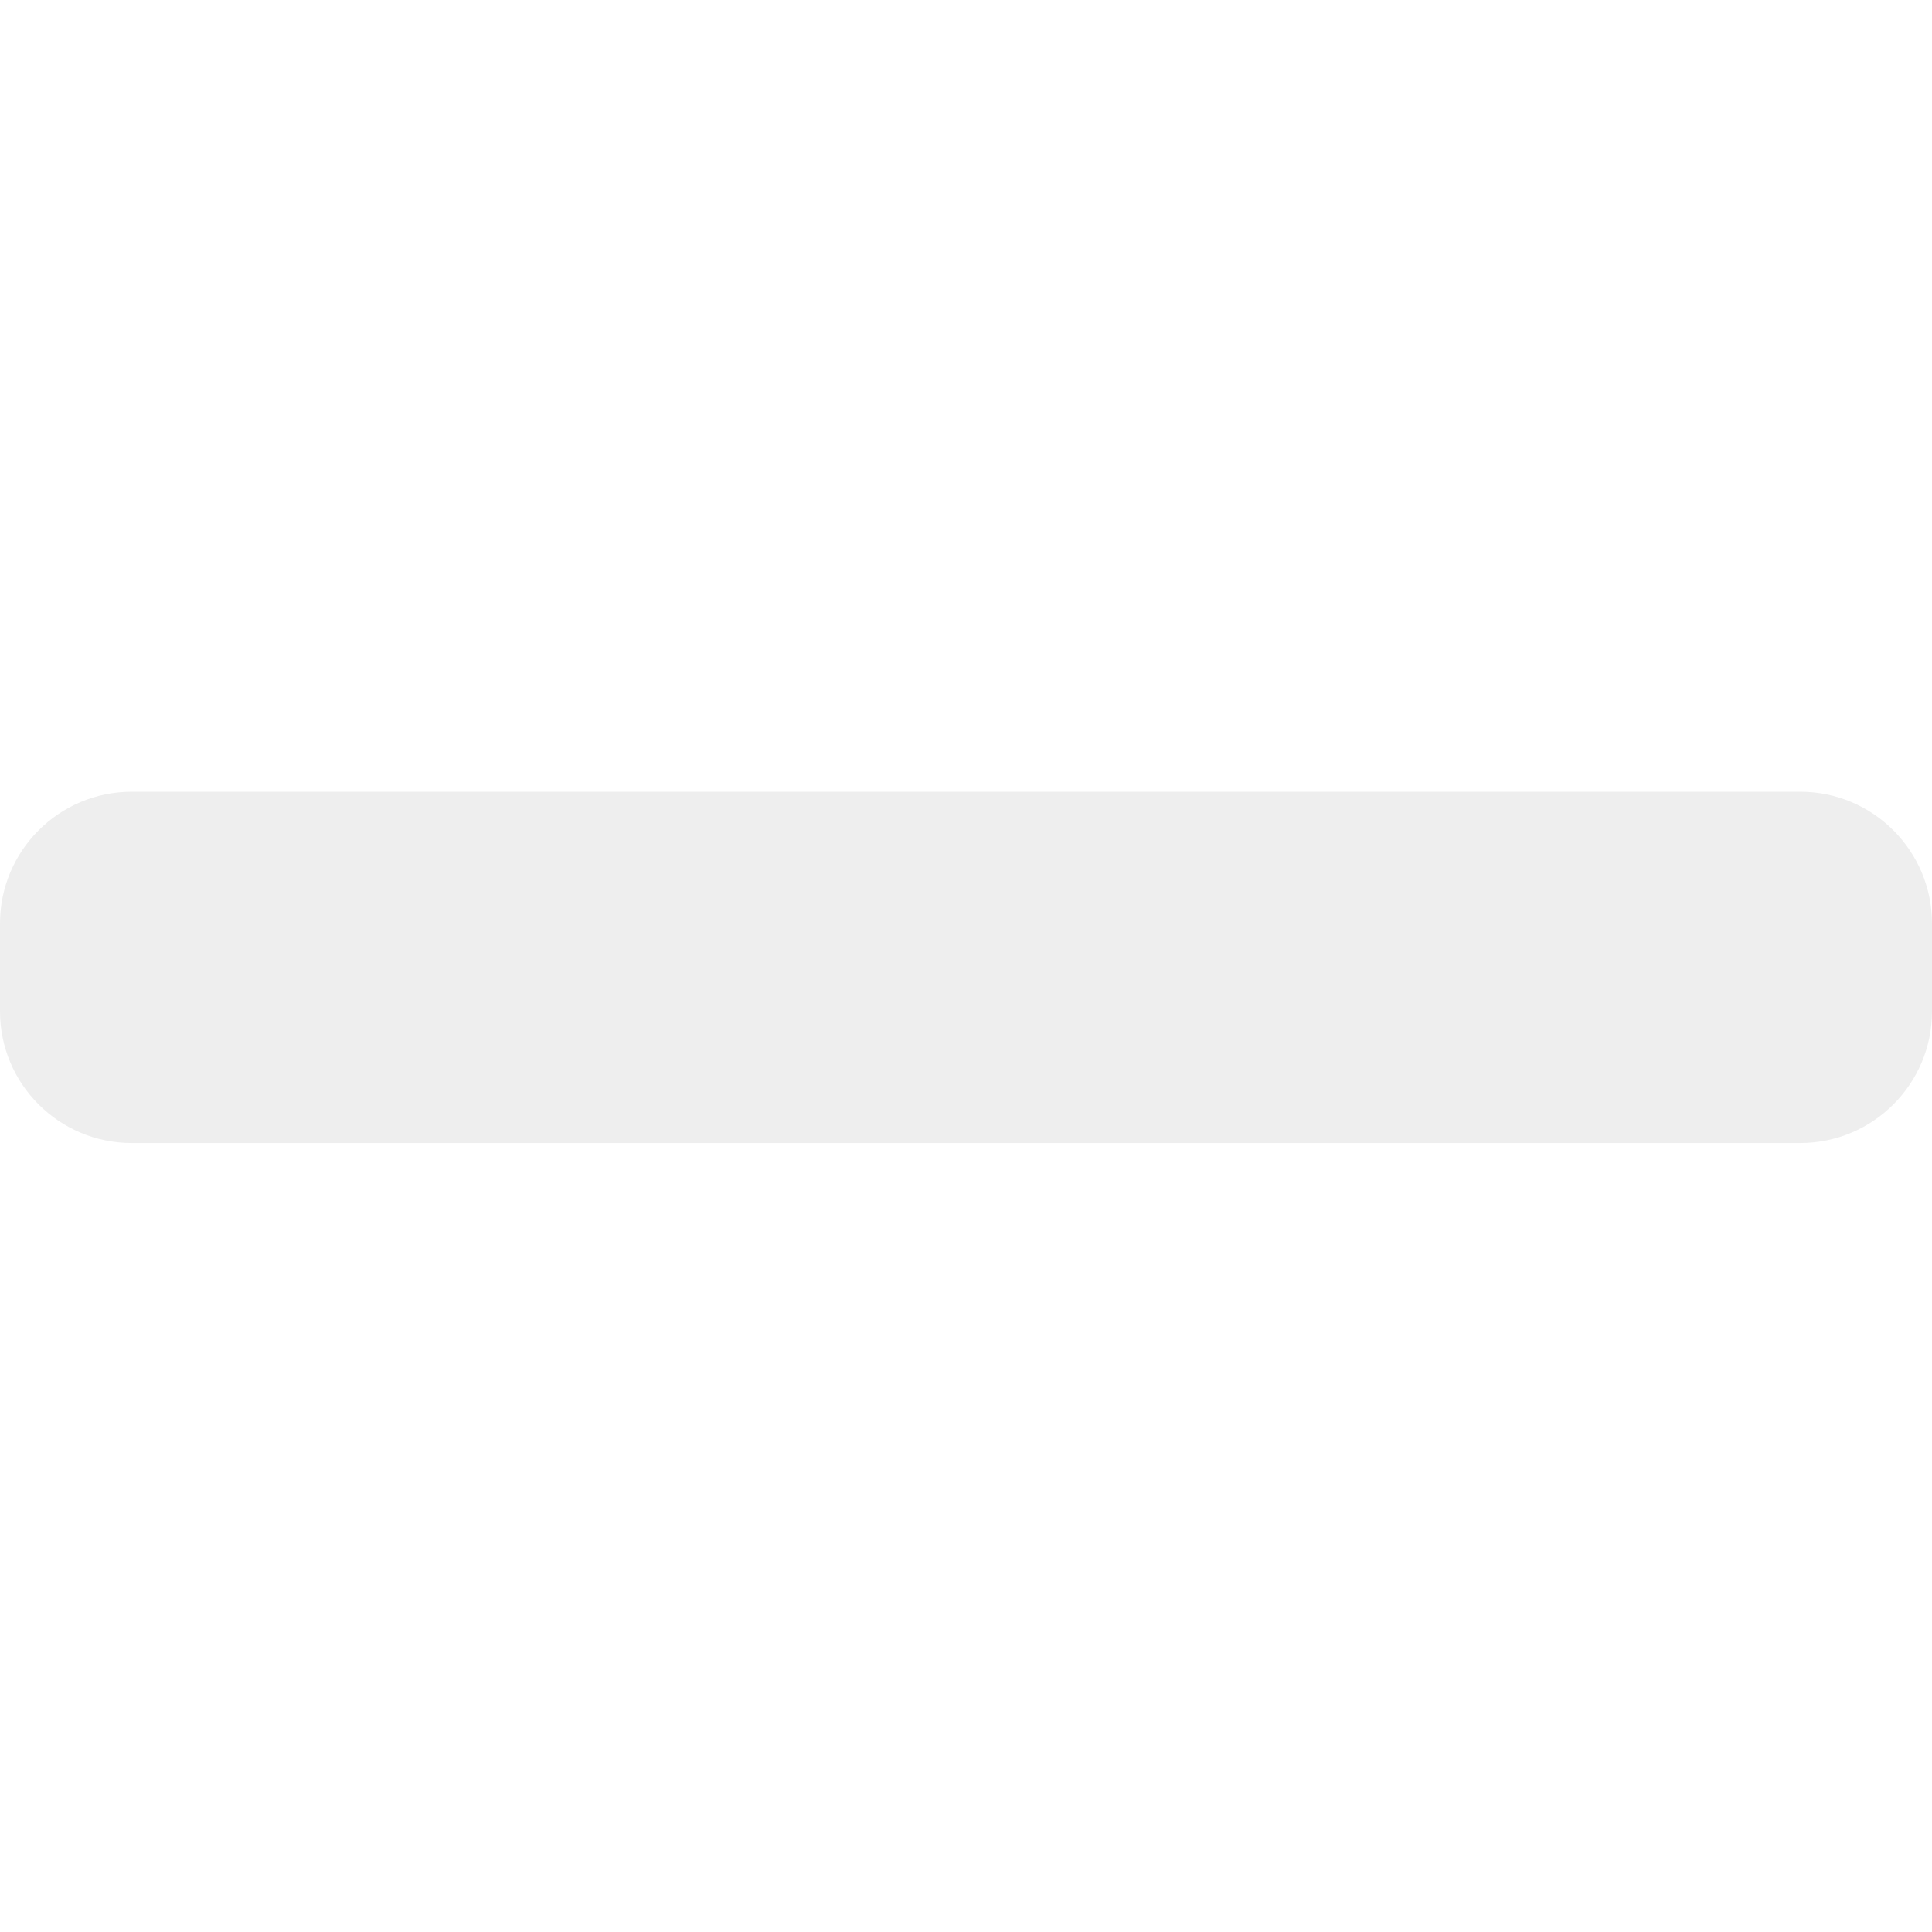
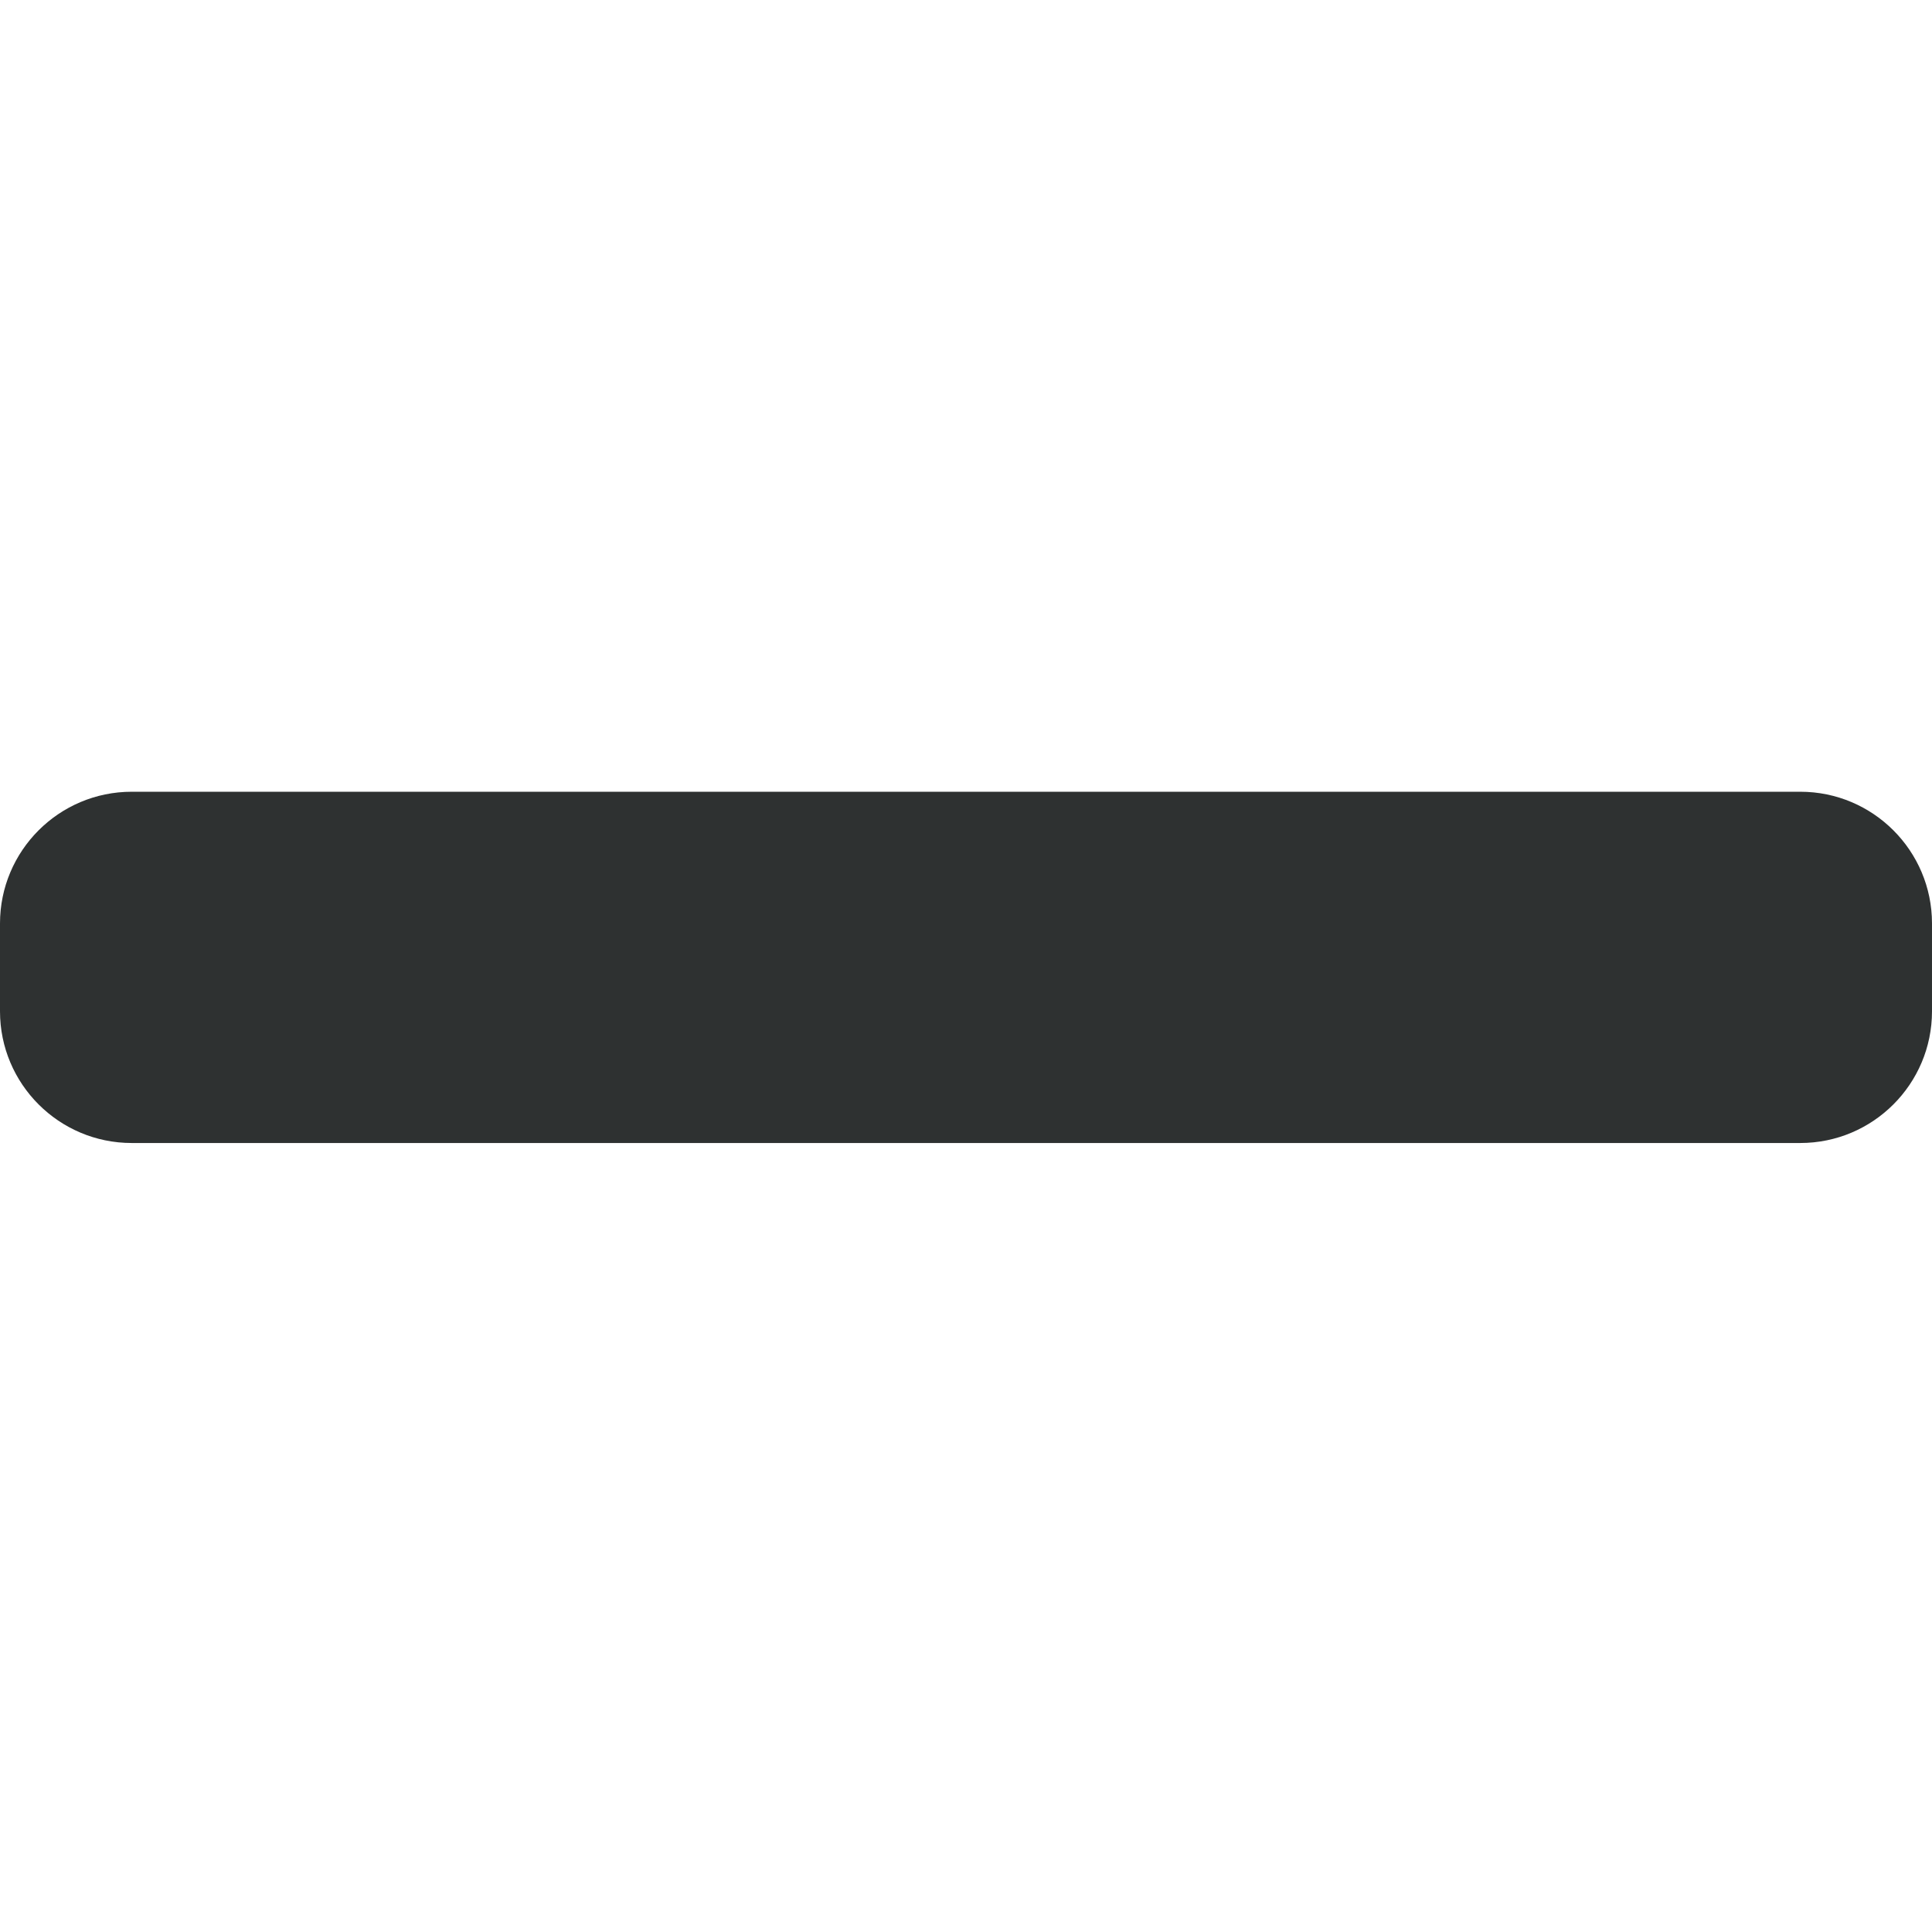
- <svg xmlns="http://www.w3.org/2000/svg" height="469pt" fill="#eee" viewBox="0 -192 469.333 469" width="469pt">
+ <svg xmlns="http://www.w3.org/2000/svg" height="469pt" fill="#2e3131" viewBox="0 -192 469.333 469" width="469pt">
  <path d="m437.332.168h-405.332c-17.664 0-32 14.336-32 32v21.332c0 17.664 14.336 32 32 32h405.332c17.664 0 32-14.336 32-32v-21.332c0-17.664-14.336-32-32-32zm0 0" />
</svg>
